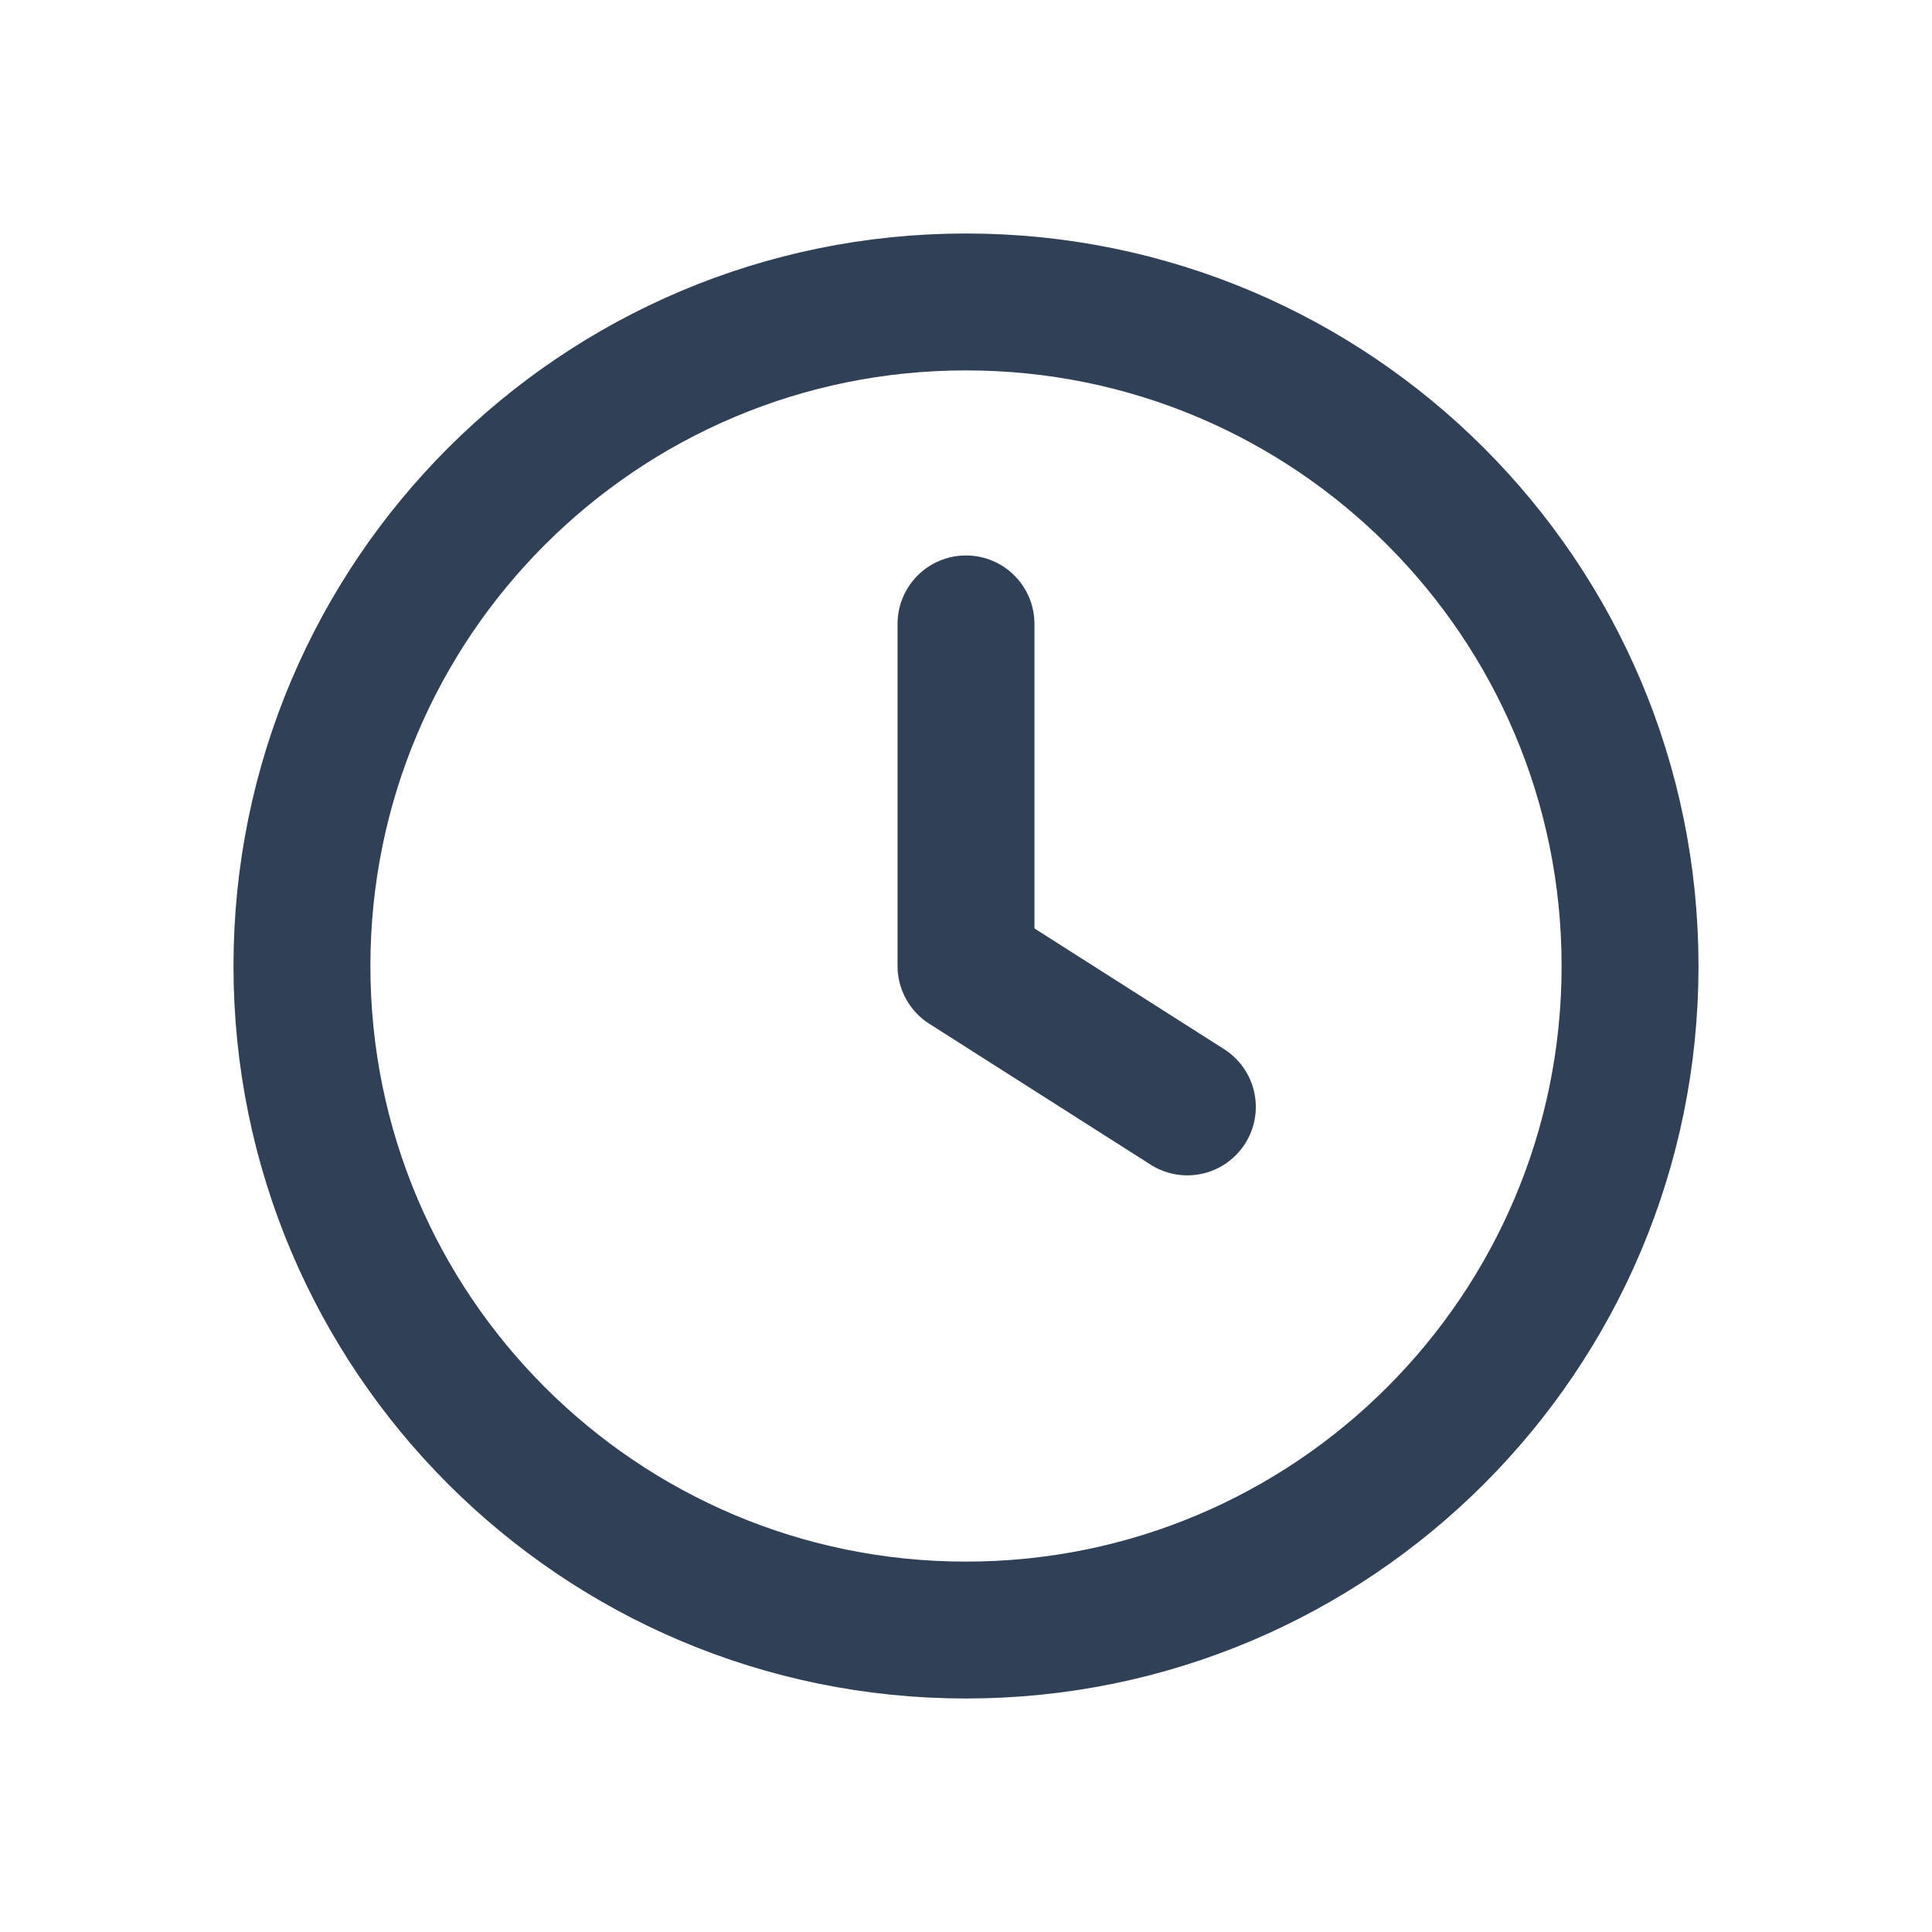
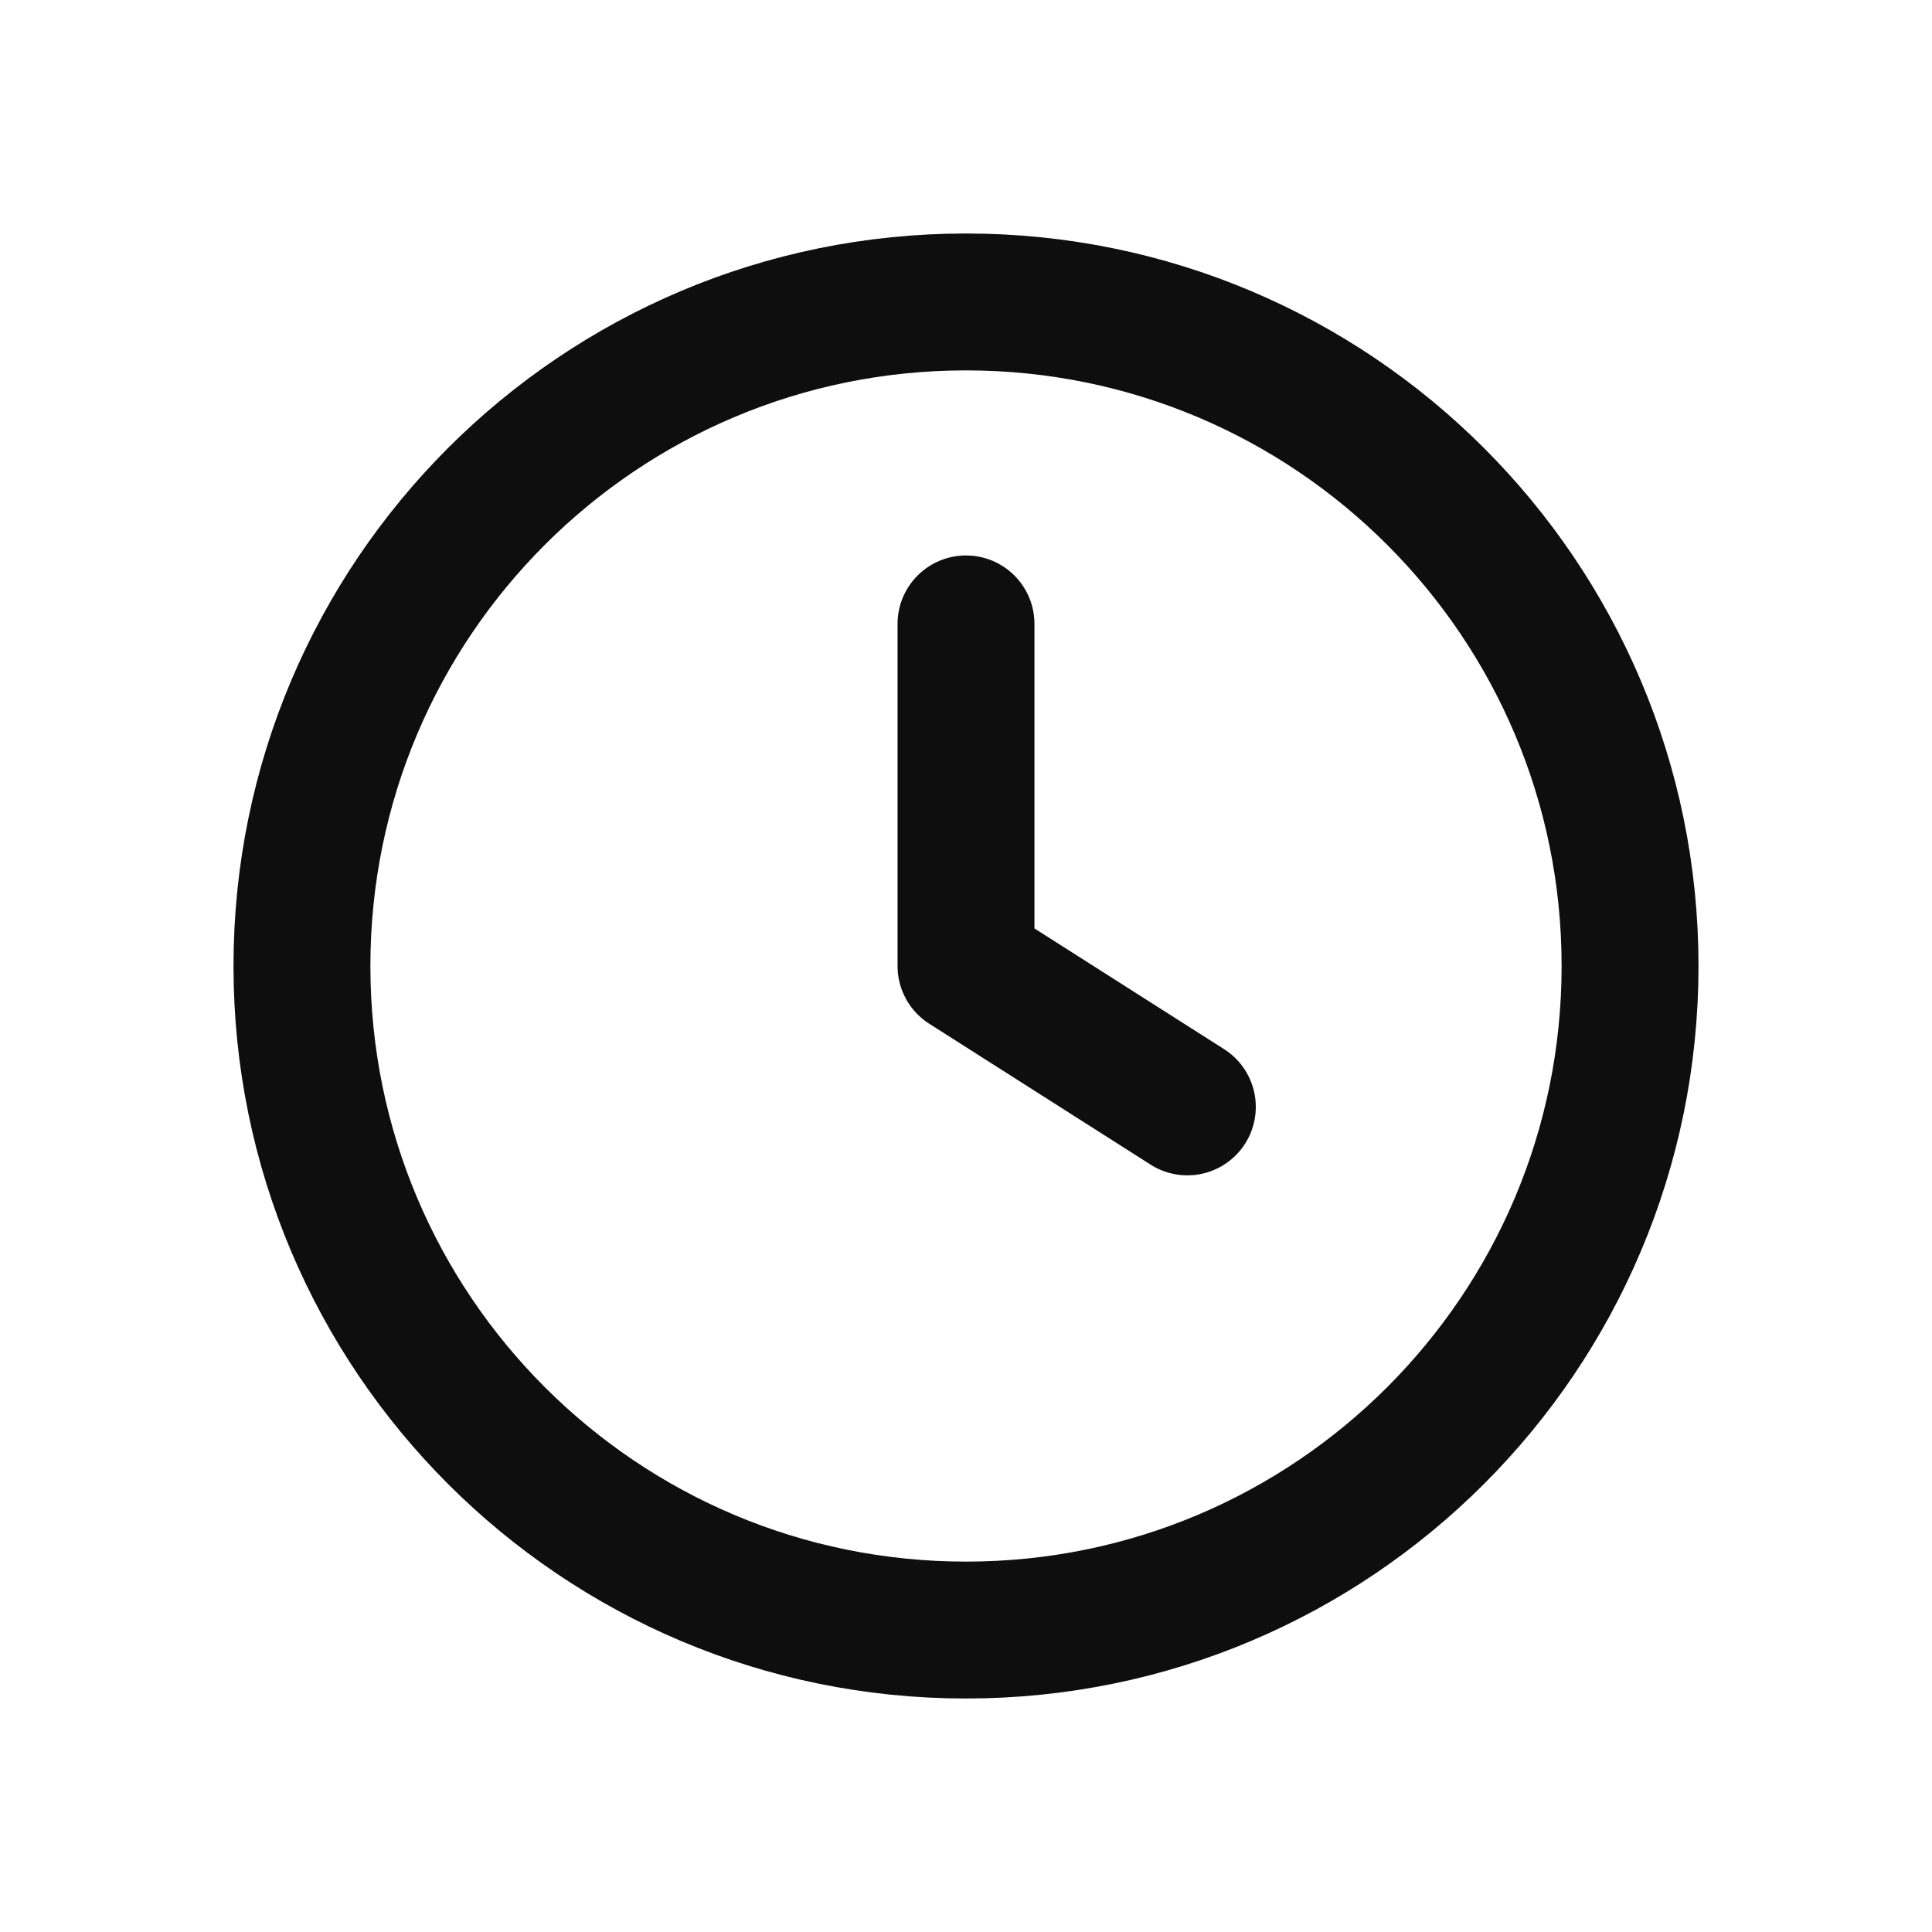
<svg xmlns="http://www.w3.org/2000/svg" width="14" height="14" viewBox="0 0 14 14" fill="none">
-   <path d="M7 11.812C9.658 11.812 11.812 9.658 11.812 7C11.812 4.342 9.658 2.188 7 2.188C4.342 2.188 2.188 4.342 2.188 7C2.188 9.658 4.342 11.812 7 11.812Z" stroke="#304056" stroke-width="0.992" />
-   <path d="M7 4.521V7L8.604 8.021" stroke="#304056" stroke-width="0.992" stroke-linecap="round" stroke-linejoin="round" />
+   <path d="M7 11.812C9.658 11.812 11.812 9.658 11.812 7C11.812 4.342 9.658 2.188 7 2.188C4.342 2.188 2.188 4.342 2.188 7C2.188 9.658 4.342 11.812 7 11.812Z" stroke="#0E0E0F" stroke-width="0.992" />
+   <path d="M7 4.521V7L8.604 8.021" stroke="#0E0E0F" stroke-width="0.992" stroke-linecap="round" stroke-linejoin="round" />
</svg>
